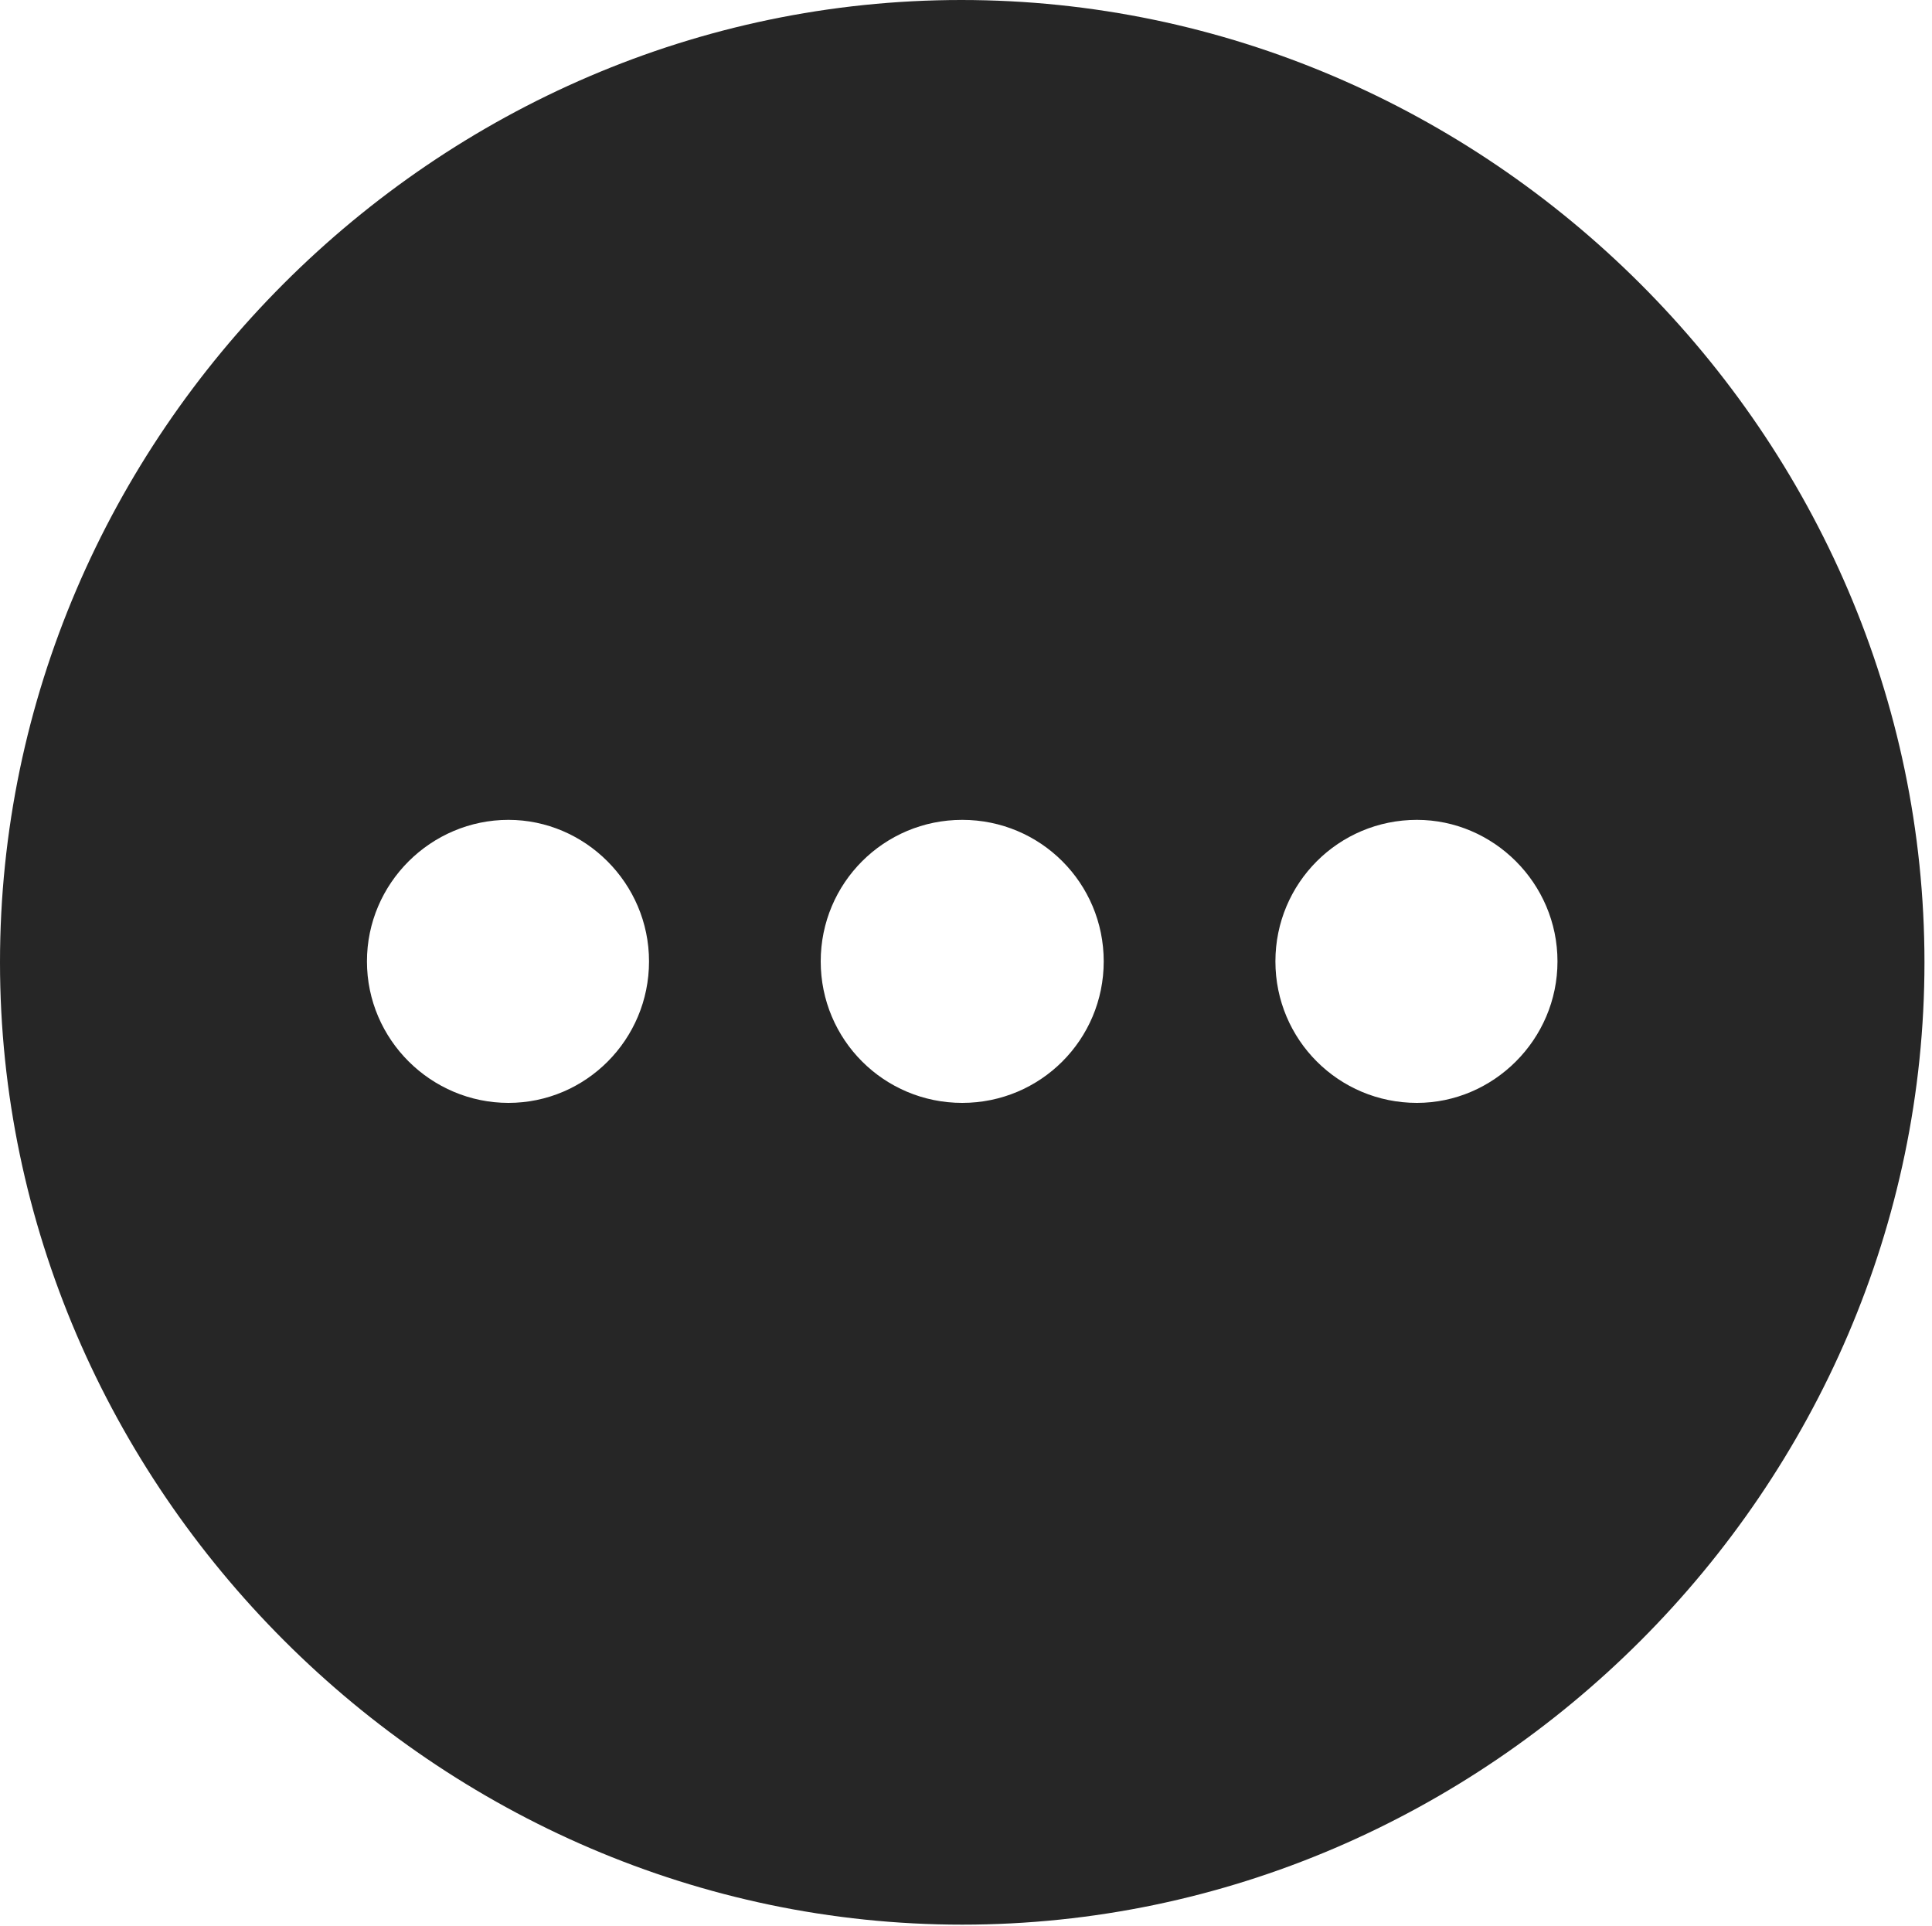
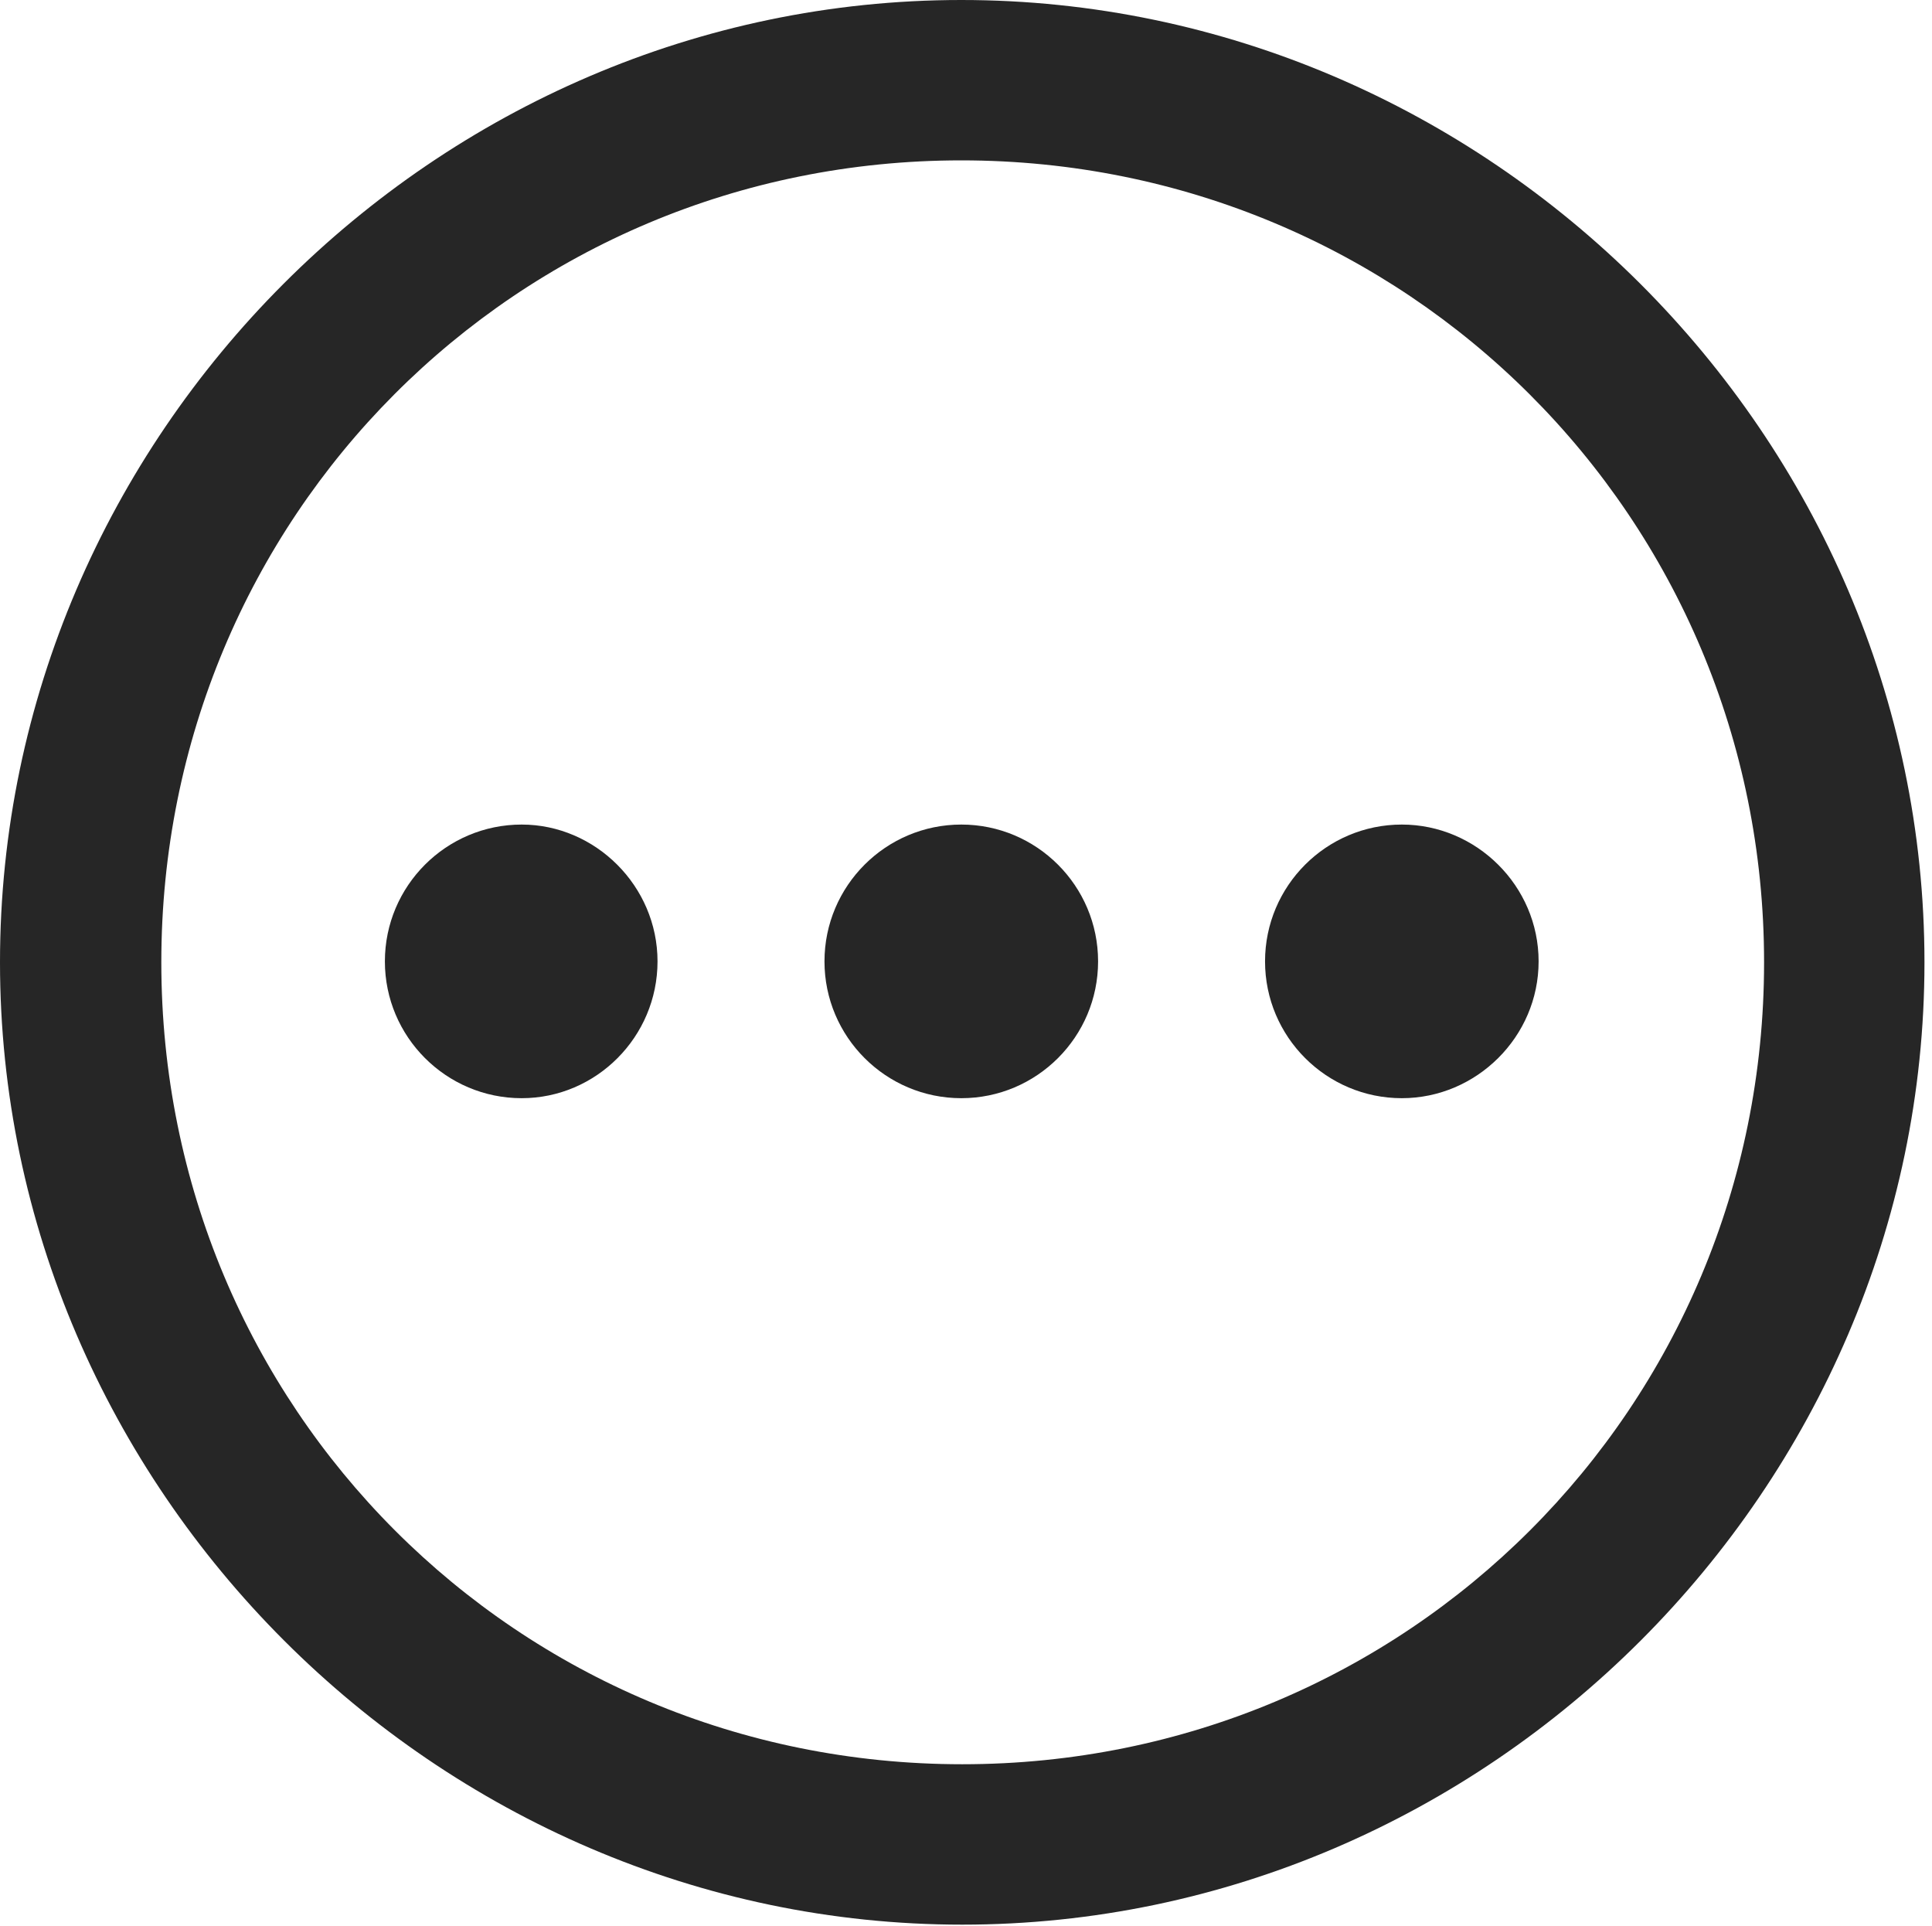
<svg xmlns="http://www.w3.org/2000/svg" version="1.1" width="60" height="59.795">
  <g>
    <rect height="59.795" opacity="0" width="60" x="0" y="0" />
-     <path d="M59.766 29.883C59.766 46.201 46.23 59.766 29.883 59.766C13.565 59.766 0 46.201 0 29.883C0 13.535 13.535 0 29.854 0C46.201 0 59.766 13.535 59.766 29.883ZM39.609 29.854C39.609 32.285 41.572 34.248 44.004 34.248C46.377 34.248 48.369 32.285 48.369 29.854C48.369 27.422 46.377 25.459 44.004 25.459C41.572 25.459 39.609 27.422 39.609 29.854ZM25.488 29.854C25.488 32.285 27.451 34.248 29.883 34.248C32.315 34.248 34.277 32.285 34.277 29.854C34.277 27.422 32.315 25.459 29.883 25.459C27.451 25.459 25.488 27.422 25.488 29.854ZM11.396 29.854C11.396 32.285 13.389 34.248 15.791 34.248C18.193 34.248 20.156 32.285 20.156 29.854C20.156 27.422 18.164 25.459 15.791 25.459C13.389 25.459 11.396 27.422 11.396 29.854Z" fill="#000000" fill-opacity="0.85" />
+     <path d="M29.883 59.766C46.23 59.766 59.766 46.201 59.766 29.883C59.766 13.535 46.201 0 29.854 0C13.535 0 0 13.535 0 29.883C0 46.201 13.565 59.766 29.883 59.766ZM29.883 54.785C16.055 54.785 5.01 43.711 5.01 29.883C5.01 16.055 16.025 4.98 29.854 4.98C43.682 4.98 54.785 16.055 54.785 29.883C54.785 43.711 43.711 54.785 29.883 54.785Z" fill="#000000" fill-opacity="0.85" />
+     <path d="M43.535 34.102C45.85 34.102 47.783 32.197 47.783 29.854C47.783 27.51 45.85 25.605 43.535 25.605C41.191 25.605 39.287 27.51 39.287 29.854C39.287 32.197 41.191 34.102 43.535 34.102Z" fill="#000000" fill-opacity="0.85" />
+     <path d="M29.854 34.102C32.197 34.102 34.102 32.197 34.102 29.854C34.102 27.51 32.197 25.605 29.854 25.605C27.51 25.605 25.605 27.51 25.605 29.854C25.605 32.197 27.51 34.102 29.854 34.102Z" fill="#000000" fill-opacity="0.85" />
+     <path d="M16.201 34.102C18.516 34.102 20.42 32.197 20.42 29.854C20.42 27.51 18.486 25.605 16.201 25.605C13.857 25.605 11.953 27.51 11.953 29.854C11.953 32.197 13.857 34.102 16.201 34.102Z" fill="#000000" fill-opacity="0.85" />
  </g>
</svg>
